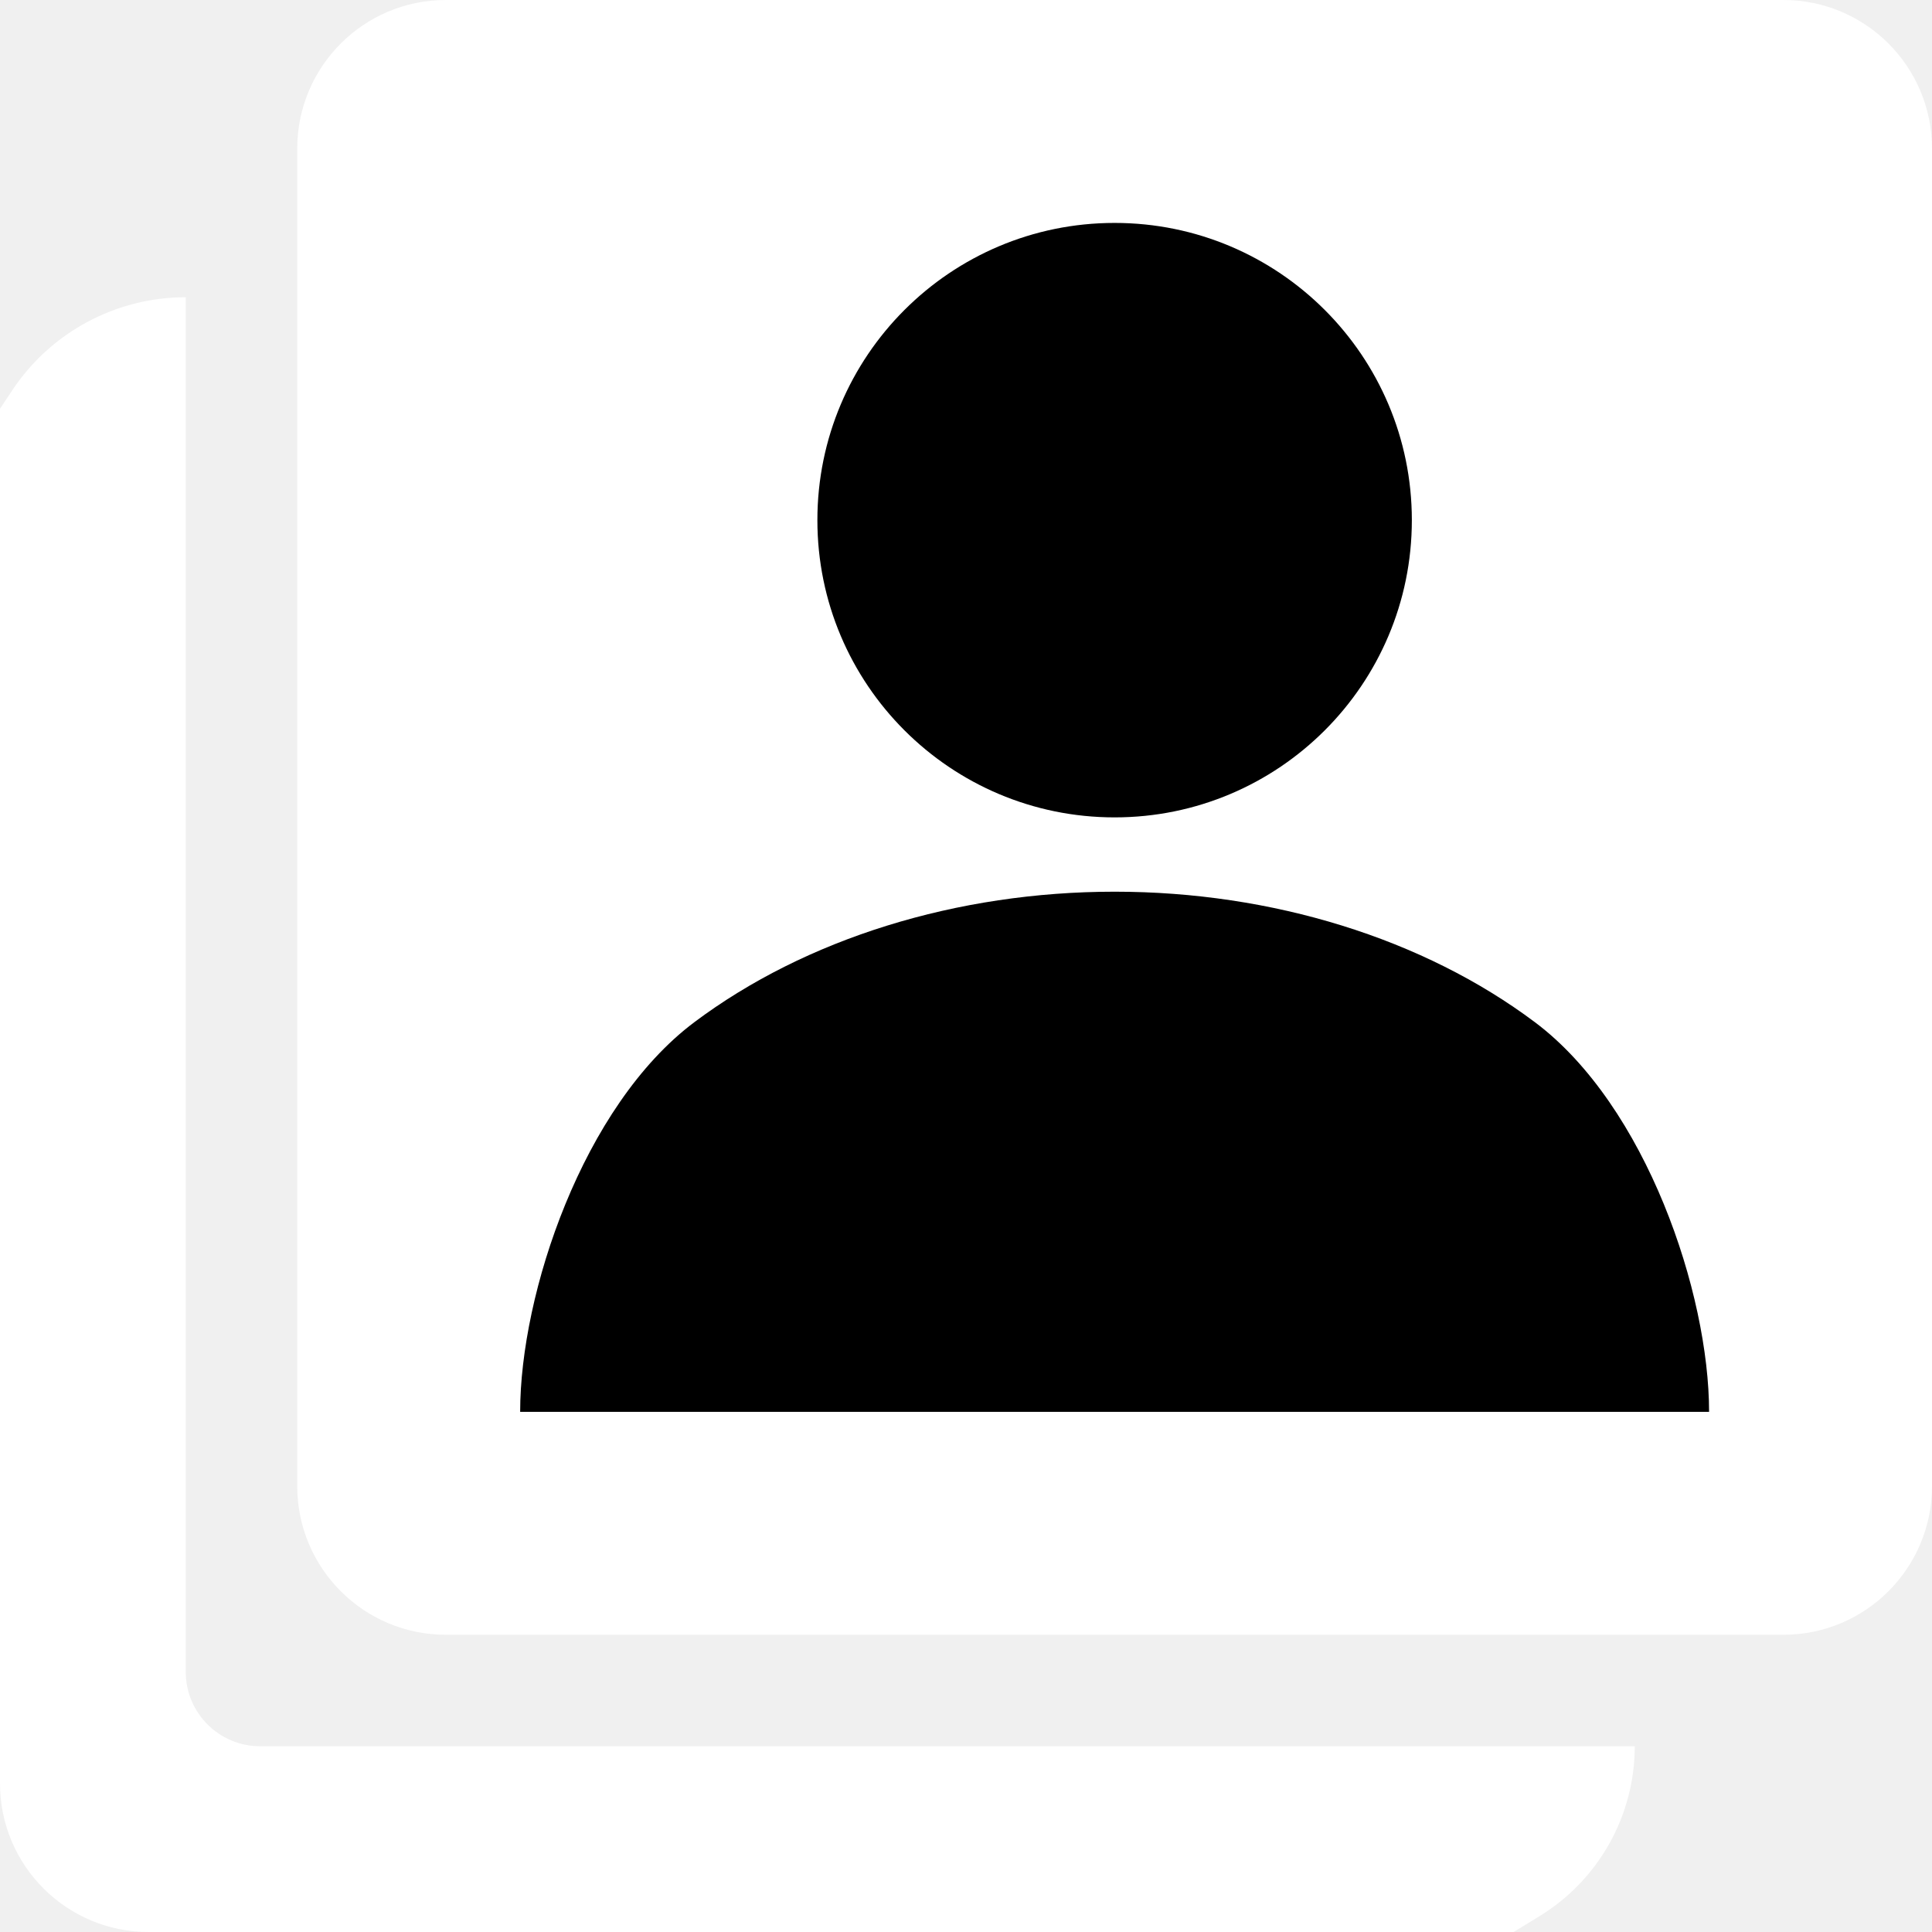
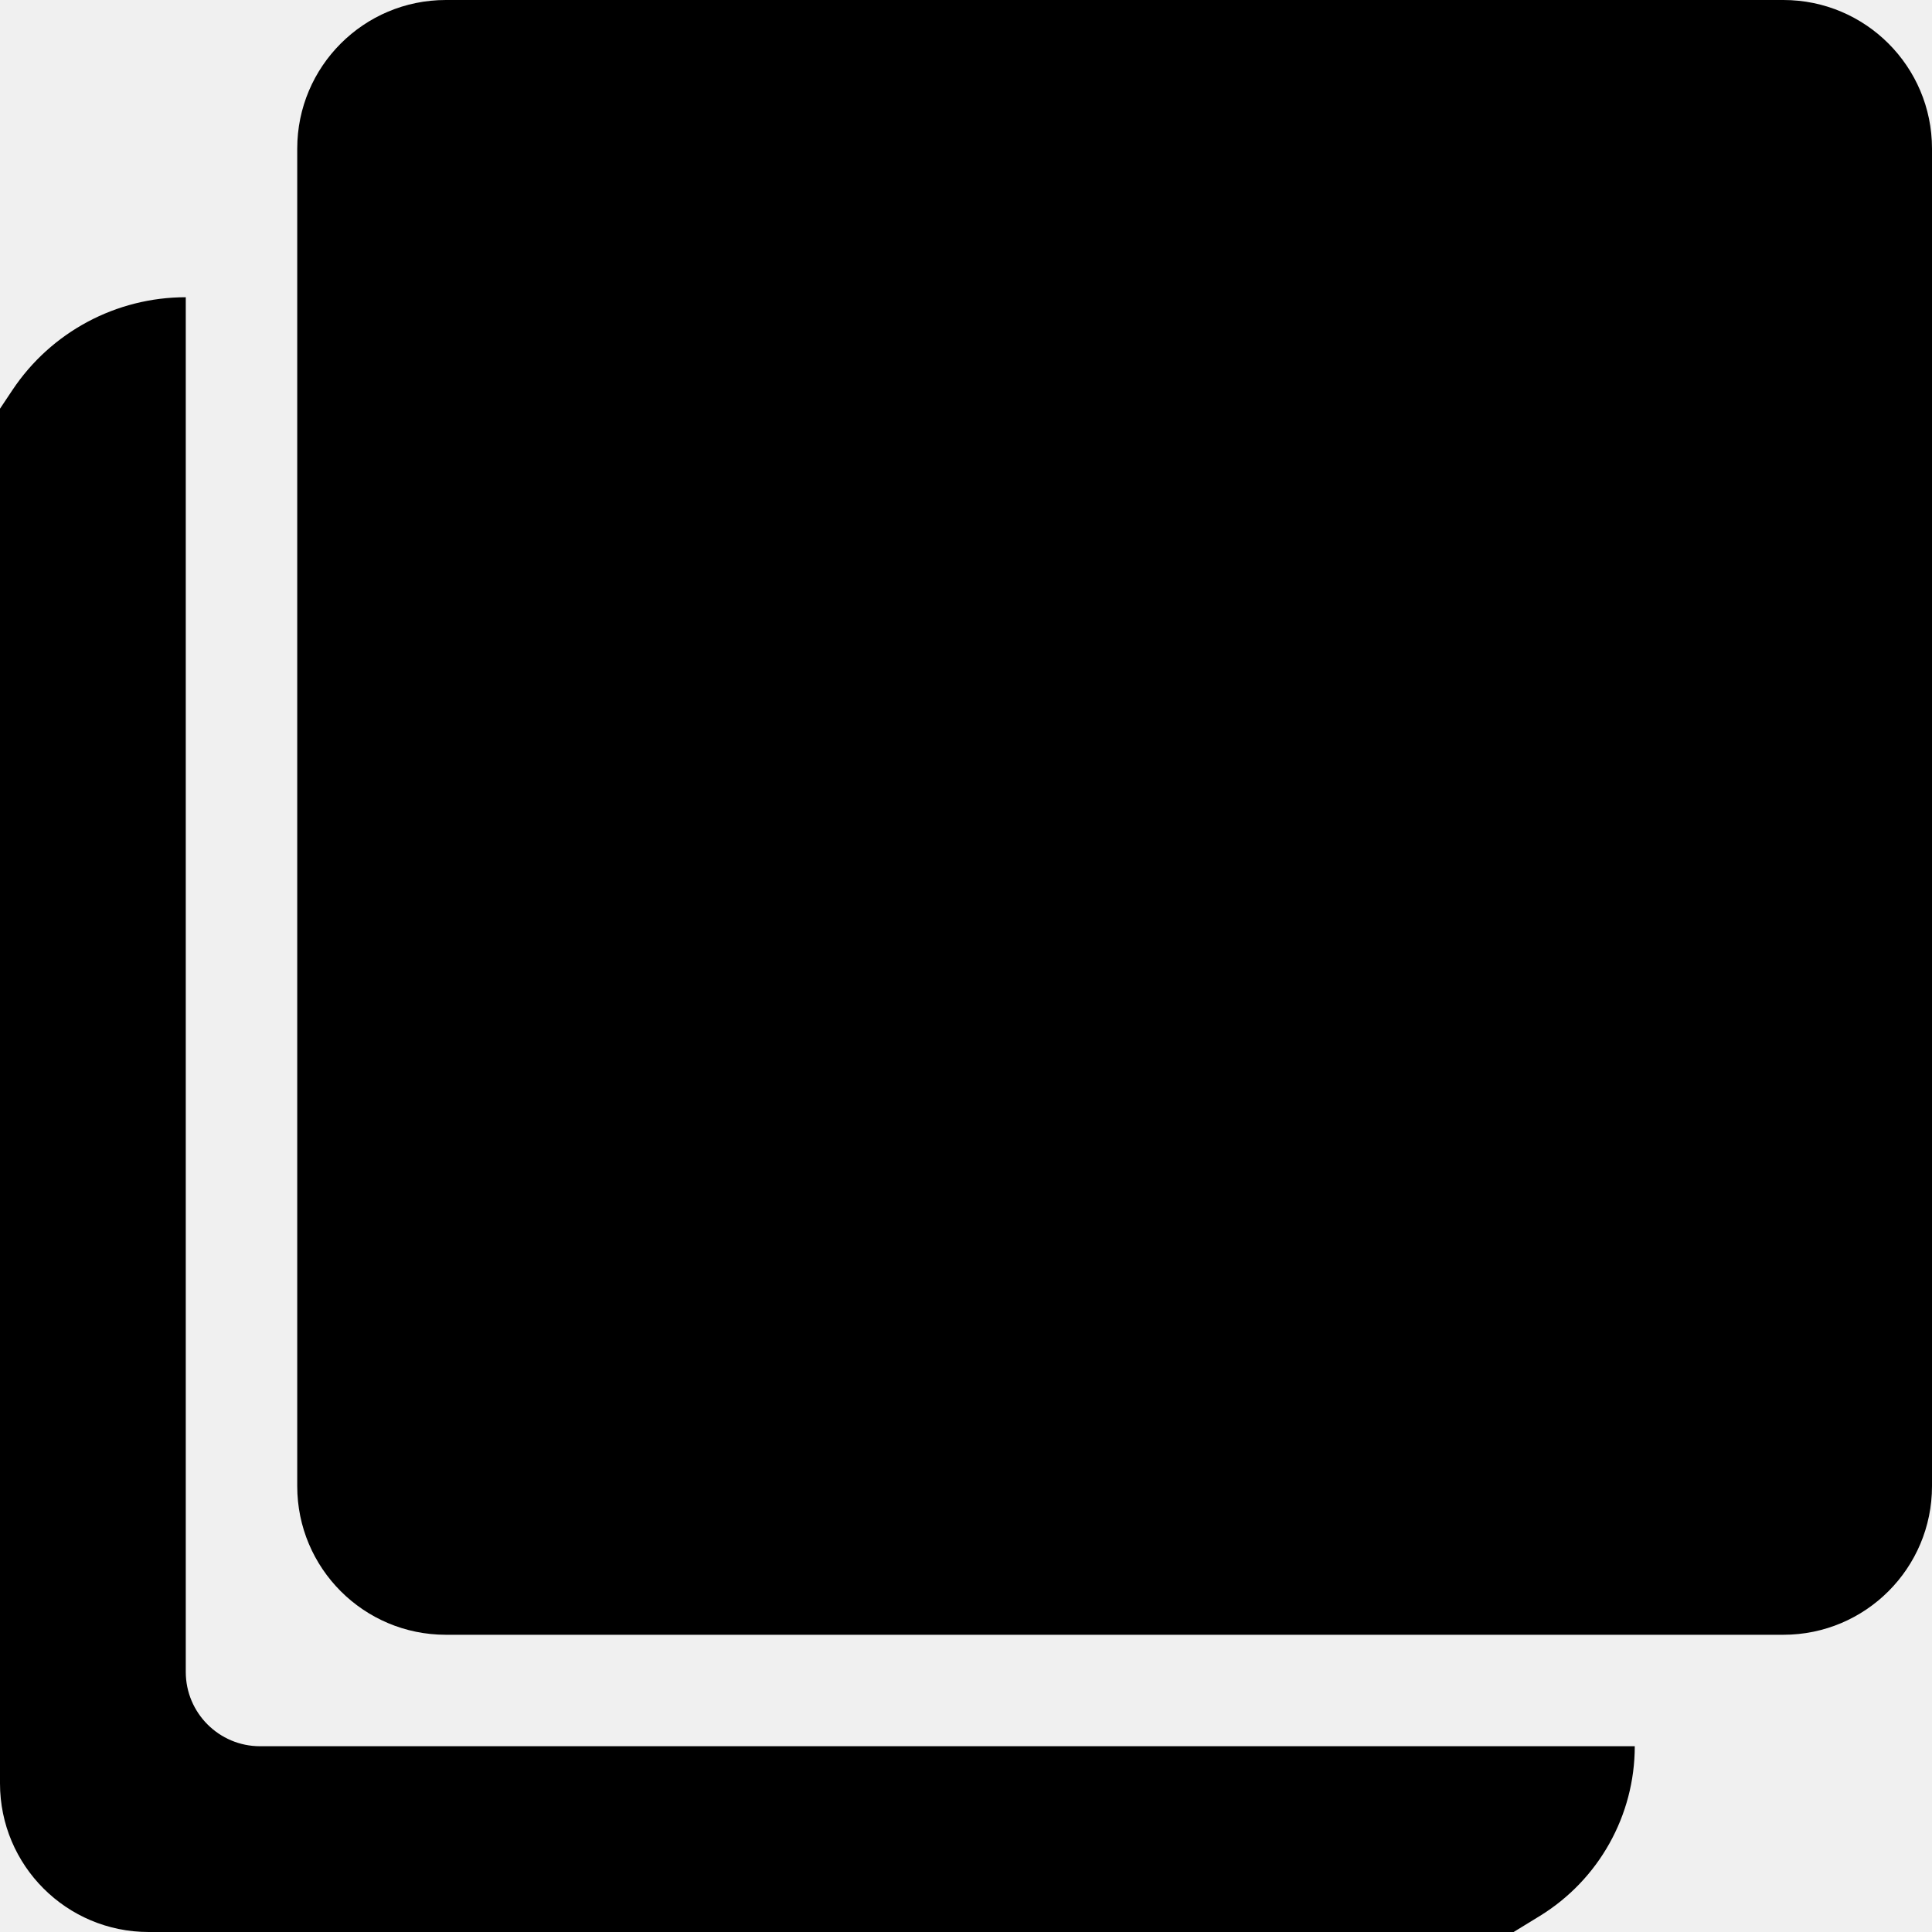
- <svg xmlns="http://www.w3.org/2000/svg" width="26" height="26" viewBox="0 0 26 26" fill="none">
-   <rect x="4" width="22" height="22" rx="2" fill="white" />
+ <svg xmlns="http://www.w3.org/2000/svg" viewBox="0 0 26 26" fill="none" id="switchAcc">
+   <rect x="4" width="22" height="22" rx="2" fill="currentColor" />
  <circle cx="15" cy="7" r="4" fill="black" />
  <path d="M23 19C23 17.409 22.157 14.883 20.657 13.757C19.157 12.632 17.122 12 15 12C12.878 12 10.843 12.632 9.343 13.757C7.843 14.883 7 17.409 7 19L15 19H23Z" fill="black" />
-   <path d="M3.5 23.5H22C22 24.432 21.516 25.297 20.721 25.785L20.37 26H2C0.895 26 0 25.105 0 24V5.5L0.168 5.248C0.688 4.468 1.563 4 2.5 4V22.5C2.5 23.052 2.948 23.5 3.5 23.5Z" fill="white" />
+   <path d="M3.5 23.5H22C22 24.432 21.516 25.297 20.721 25.785L20.37 26H2C0.895 26 0 25.105 0 24V5.5L0.168 5.248C0.688 4.468 1.563 4 2.5 4V22.5C2.5 23.052 2.948 23.5 3.5 23.5Z" fill="currentColor" />
</svg>
